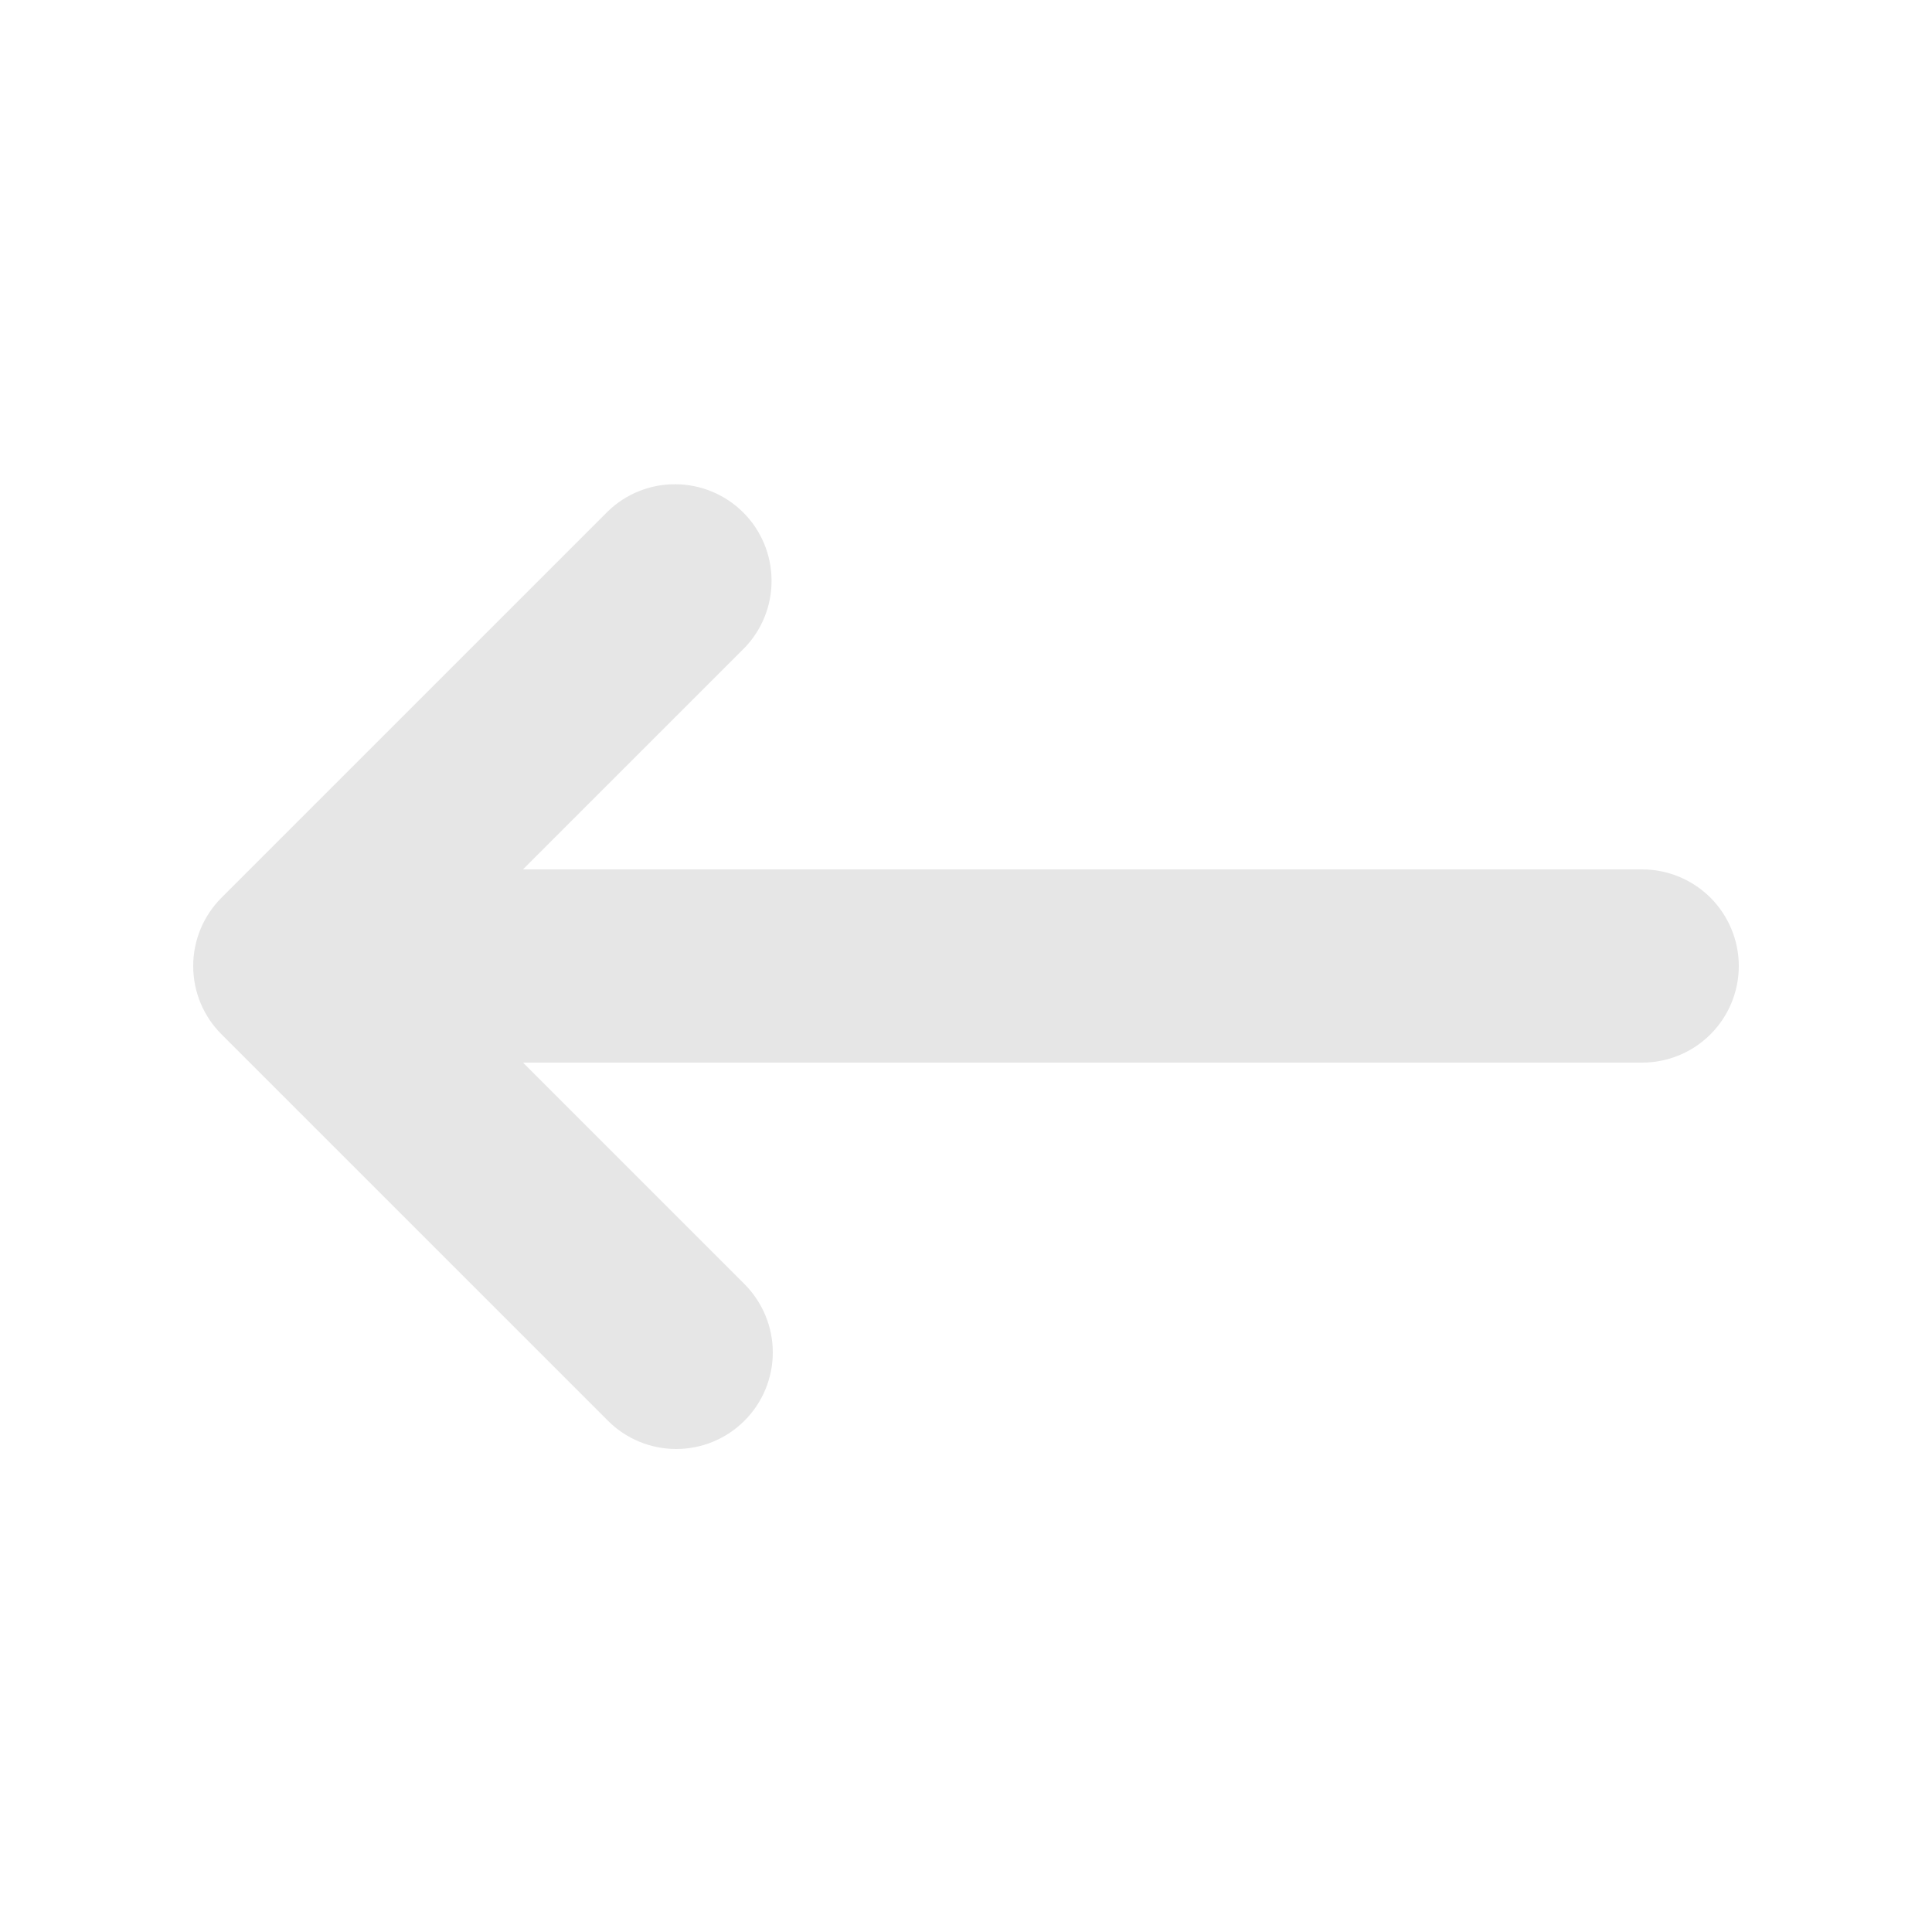
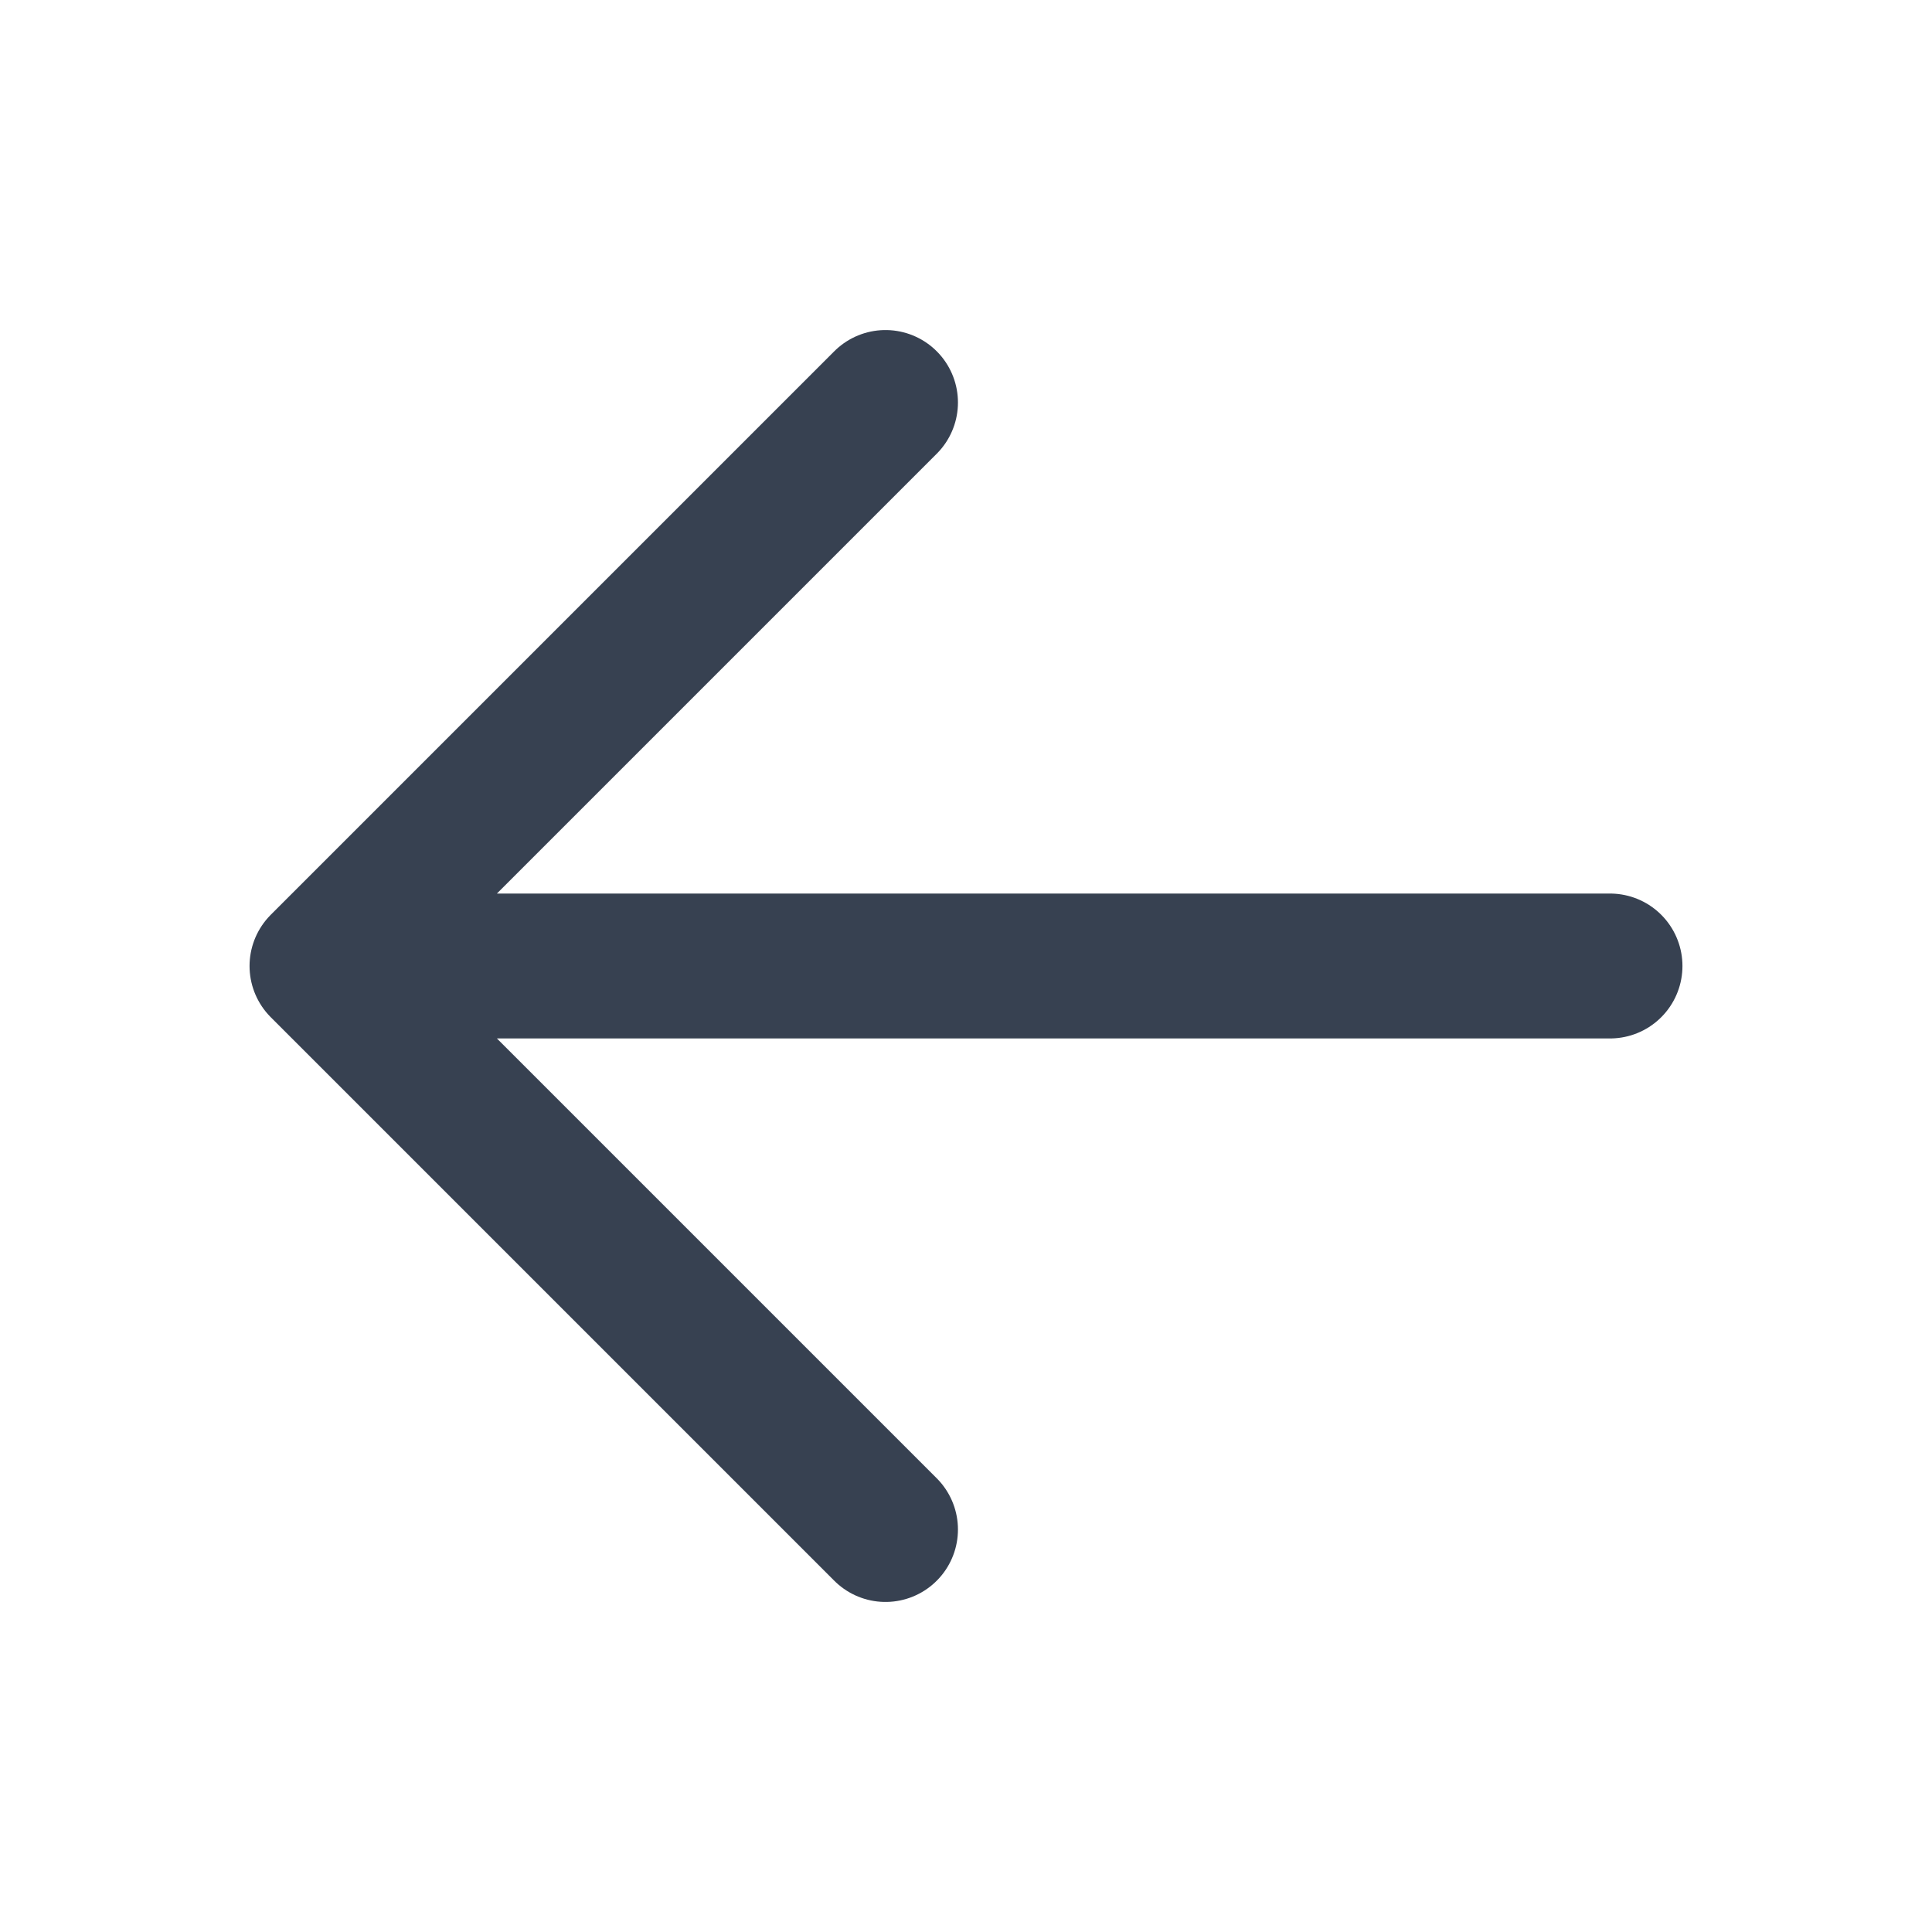
- <svg xmlns="http://www.w3.org/2000/svg" width="20" height="20" viewBox="0 0 20 20" fill="none">
-   <path fill-rule="evenodd" clip-rule="evenodd" d="M7.707 14.707C7.519 14.895 7.265 15 7 15C6.735 15 6.48 14.895 6.293 14.707L2.293 10.707C2.105 10.52 2 10.266 2 10C2 9.735 2.105 9.481 2.293 9.293L6.293 5.293C6.481 5.111 6.734 5.01 6.996 5.013C7.258 5.015 7.509 5.12 7.695 5.306C7.88 5.491 7.985 5.742 7.987 6.004C7.99 6.266 7.889 6.519 7.707 6.707L5.414 9H17C17.265 9 17.519 9.106 17.707 9.293C17.894 9.481 18 9.735 18 10C18 10.266 17.894 10.52 17.707 10.707C17.519 10.895 17.265 11 17 11H5.414L7.707 13.293C7.894 13.481 8 13.735 8 14C8 14.266 7.894 14.52 7.707 14.707Z" fill="#E6E6E6" />
+ <svg xmlns="http://www.w3.org/2000/svg" width="24" height="24" viewBox="0 0 24 24" fill="none">
+   <path d="M20 12L4 12M4 12L11 19M4 12L11 5" stroke="#374151" stroke-width="1.8" stroke-linecap="round" stroke-linejoin="round" />
</svg>
